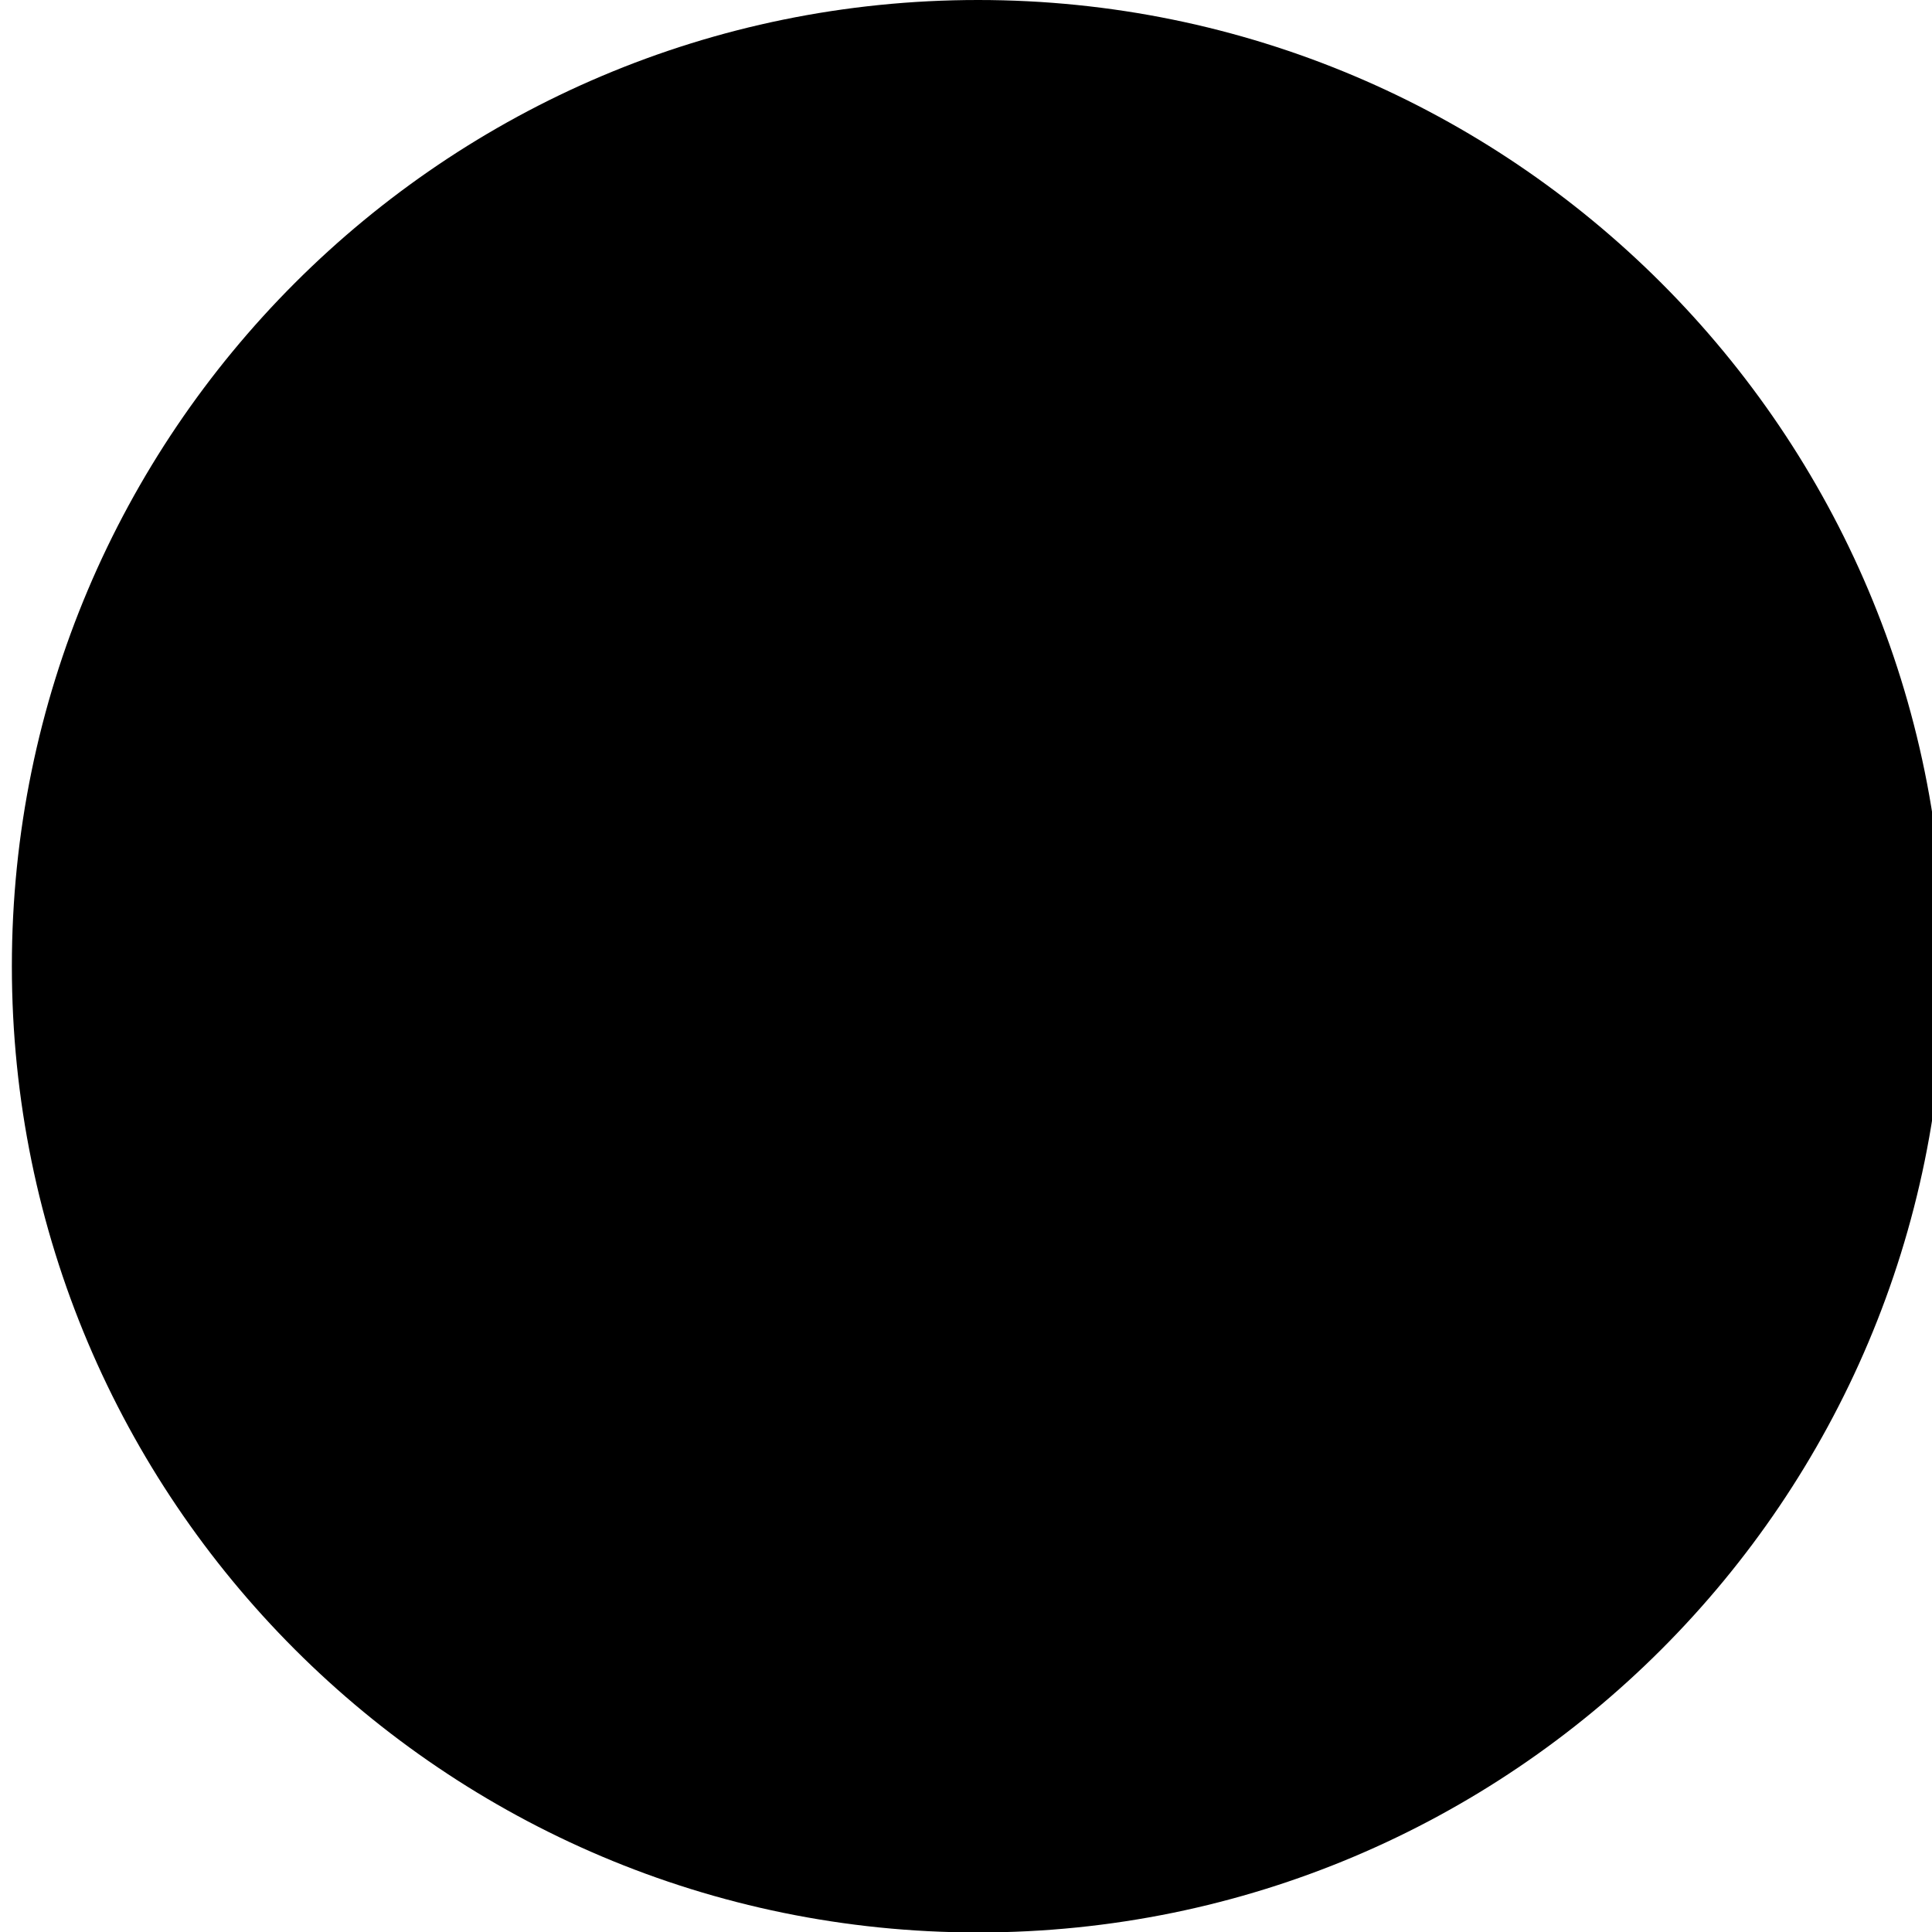
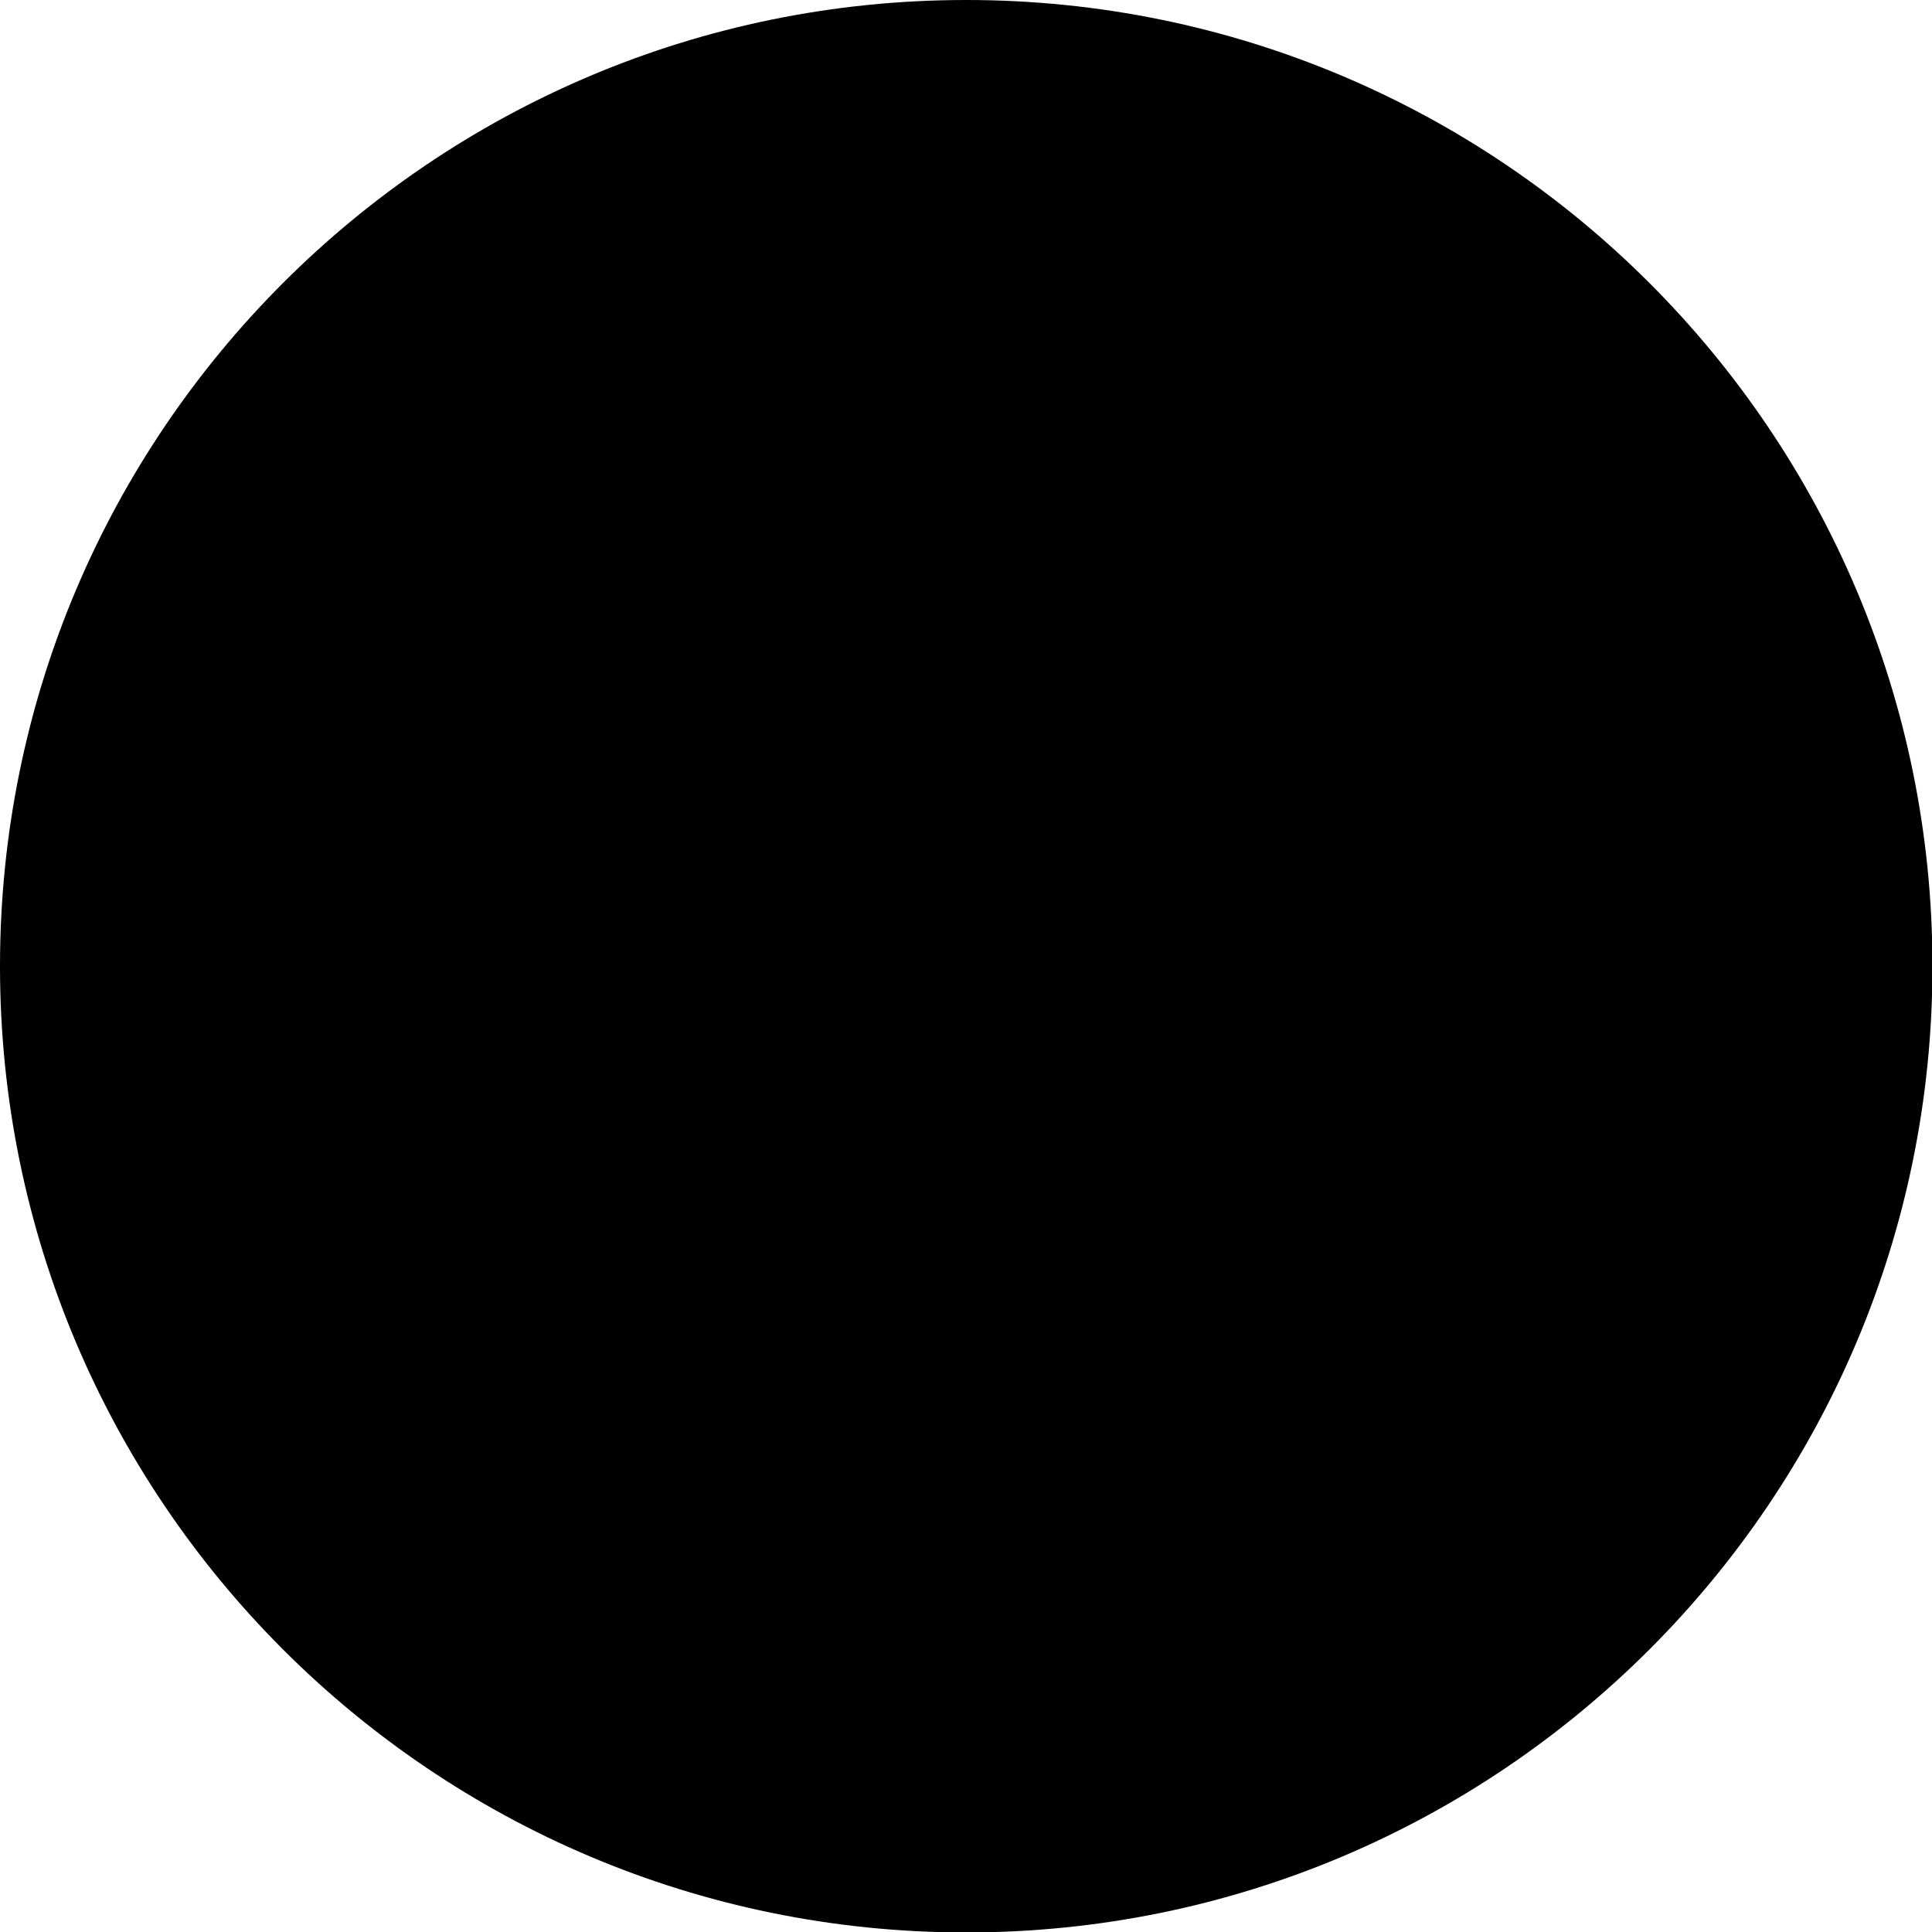
<svg xmlns="http://www.w3.org/2000/svg" width="16" height="16" viewBox="0 0 4.233 4.233" version="1.1" id="svg5">
  <defs id="defs2" />
  <g id="layer1">
-     <circle style="fill:#000000;fill-opacity:1;stroke-width:5;stroke-linecap:round;stroke-linejoin:round;stroke-miterlimit:2" id="path846" cx="2.143" cy="2.117" r="2.117" />
+     <circle style="fill:#000000;fill-opacity:1;stroke-width:5;stroke-linecap:round;stroke-linejoin:round;stroke-miterlimit:2" id="path846" cx="2.117" cy="2.117" r="2.117" />
  </g>
</svg>
